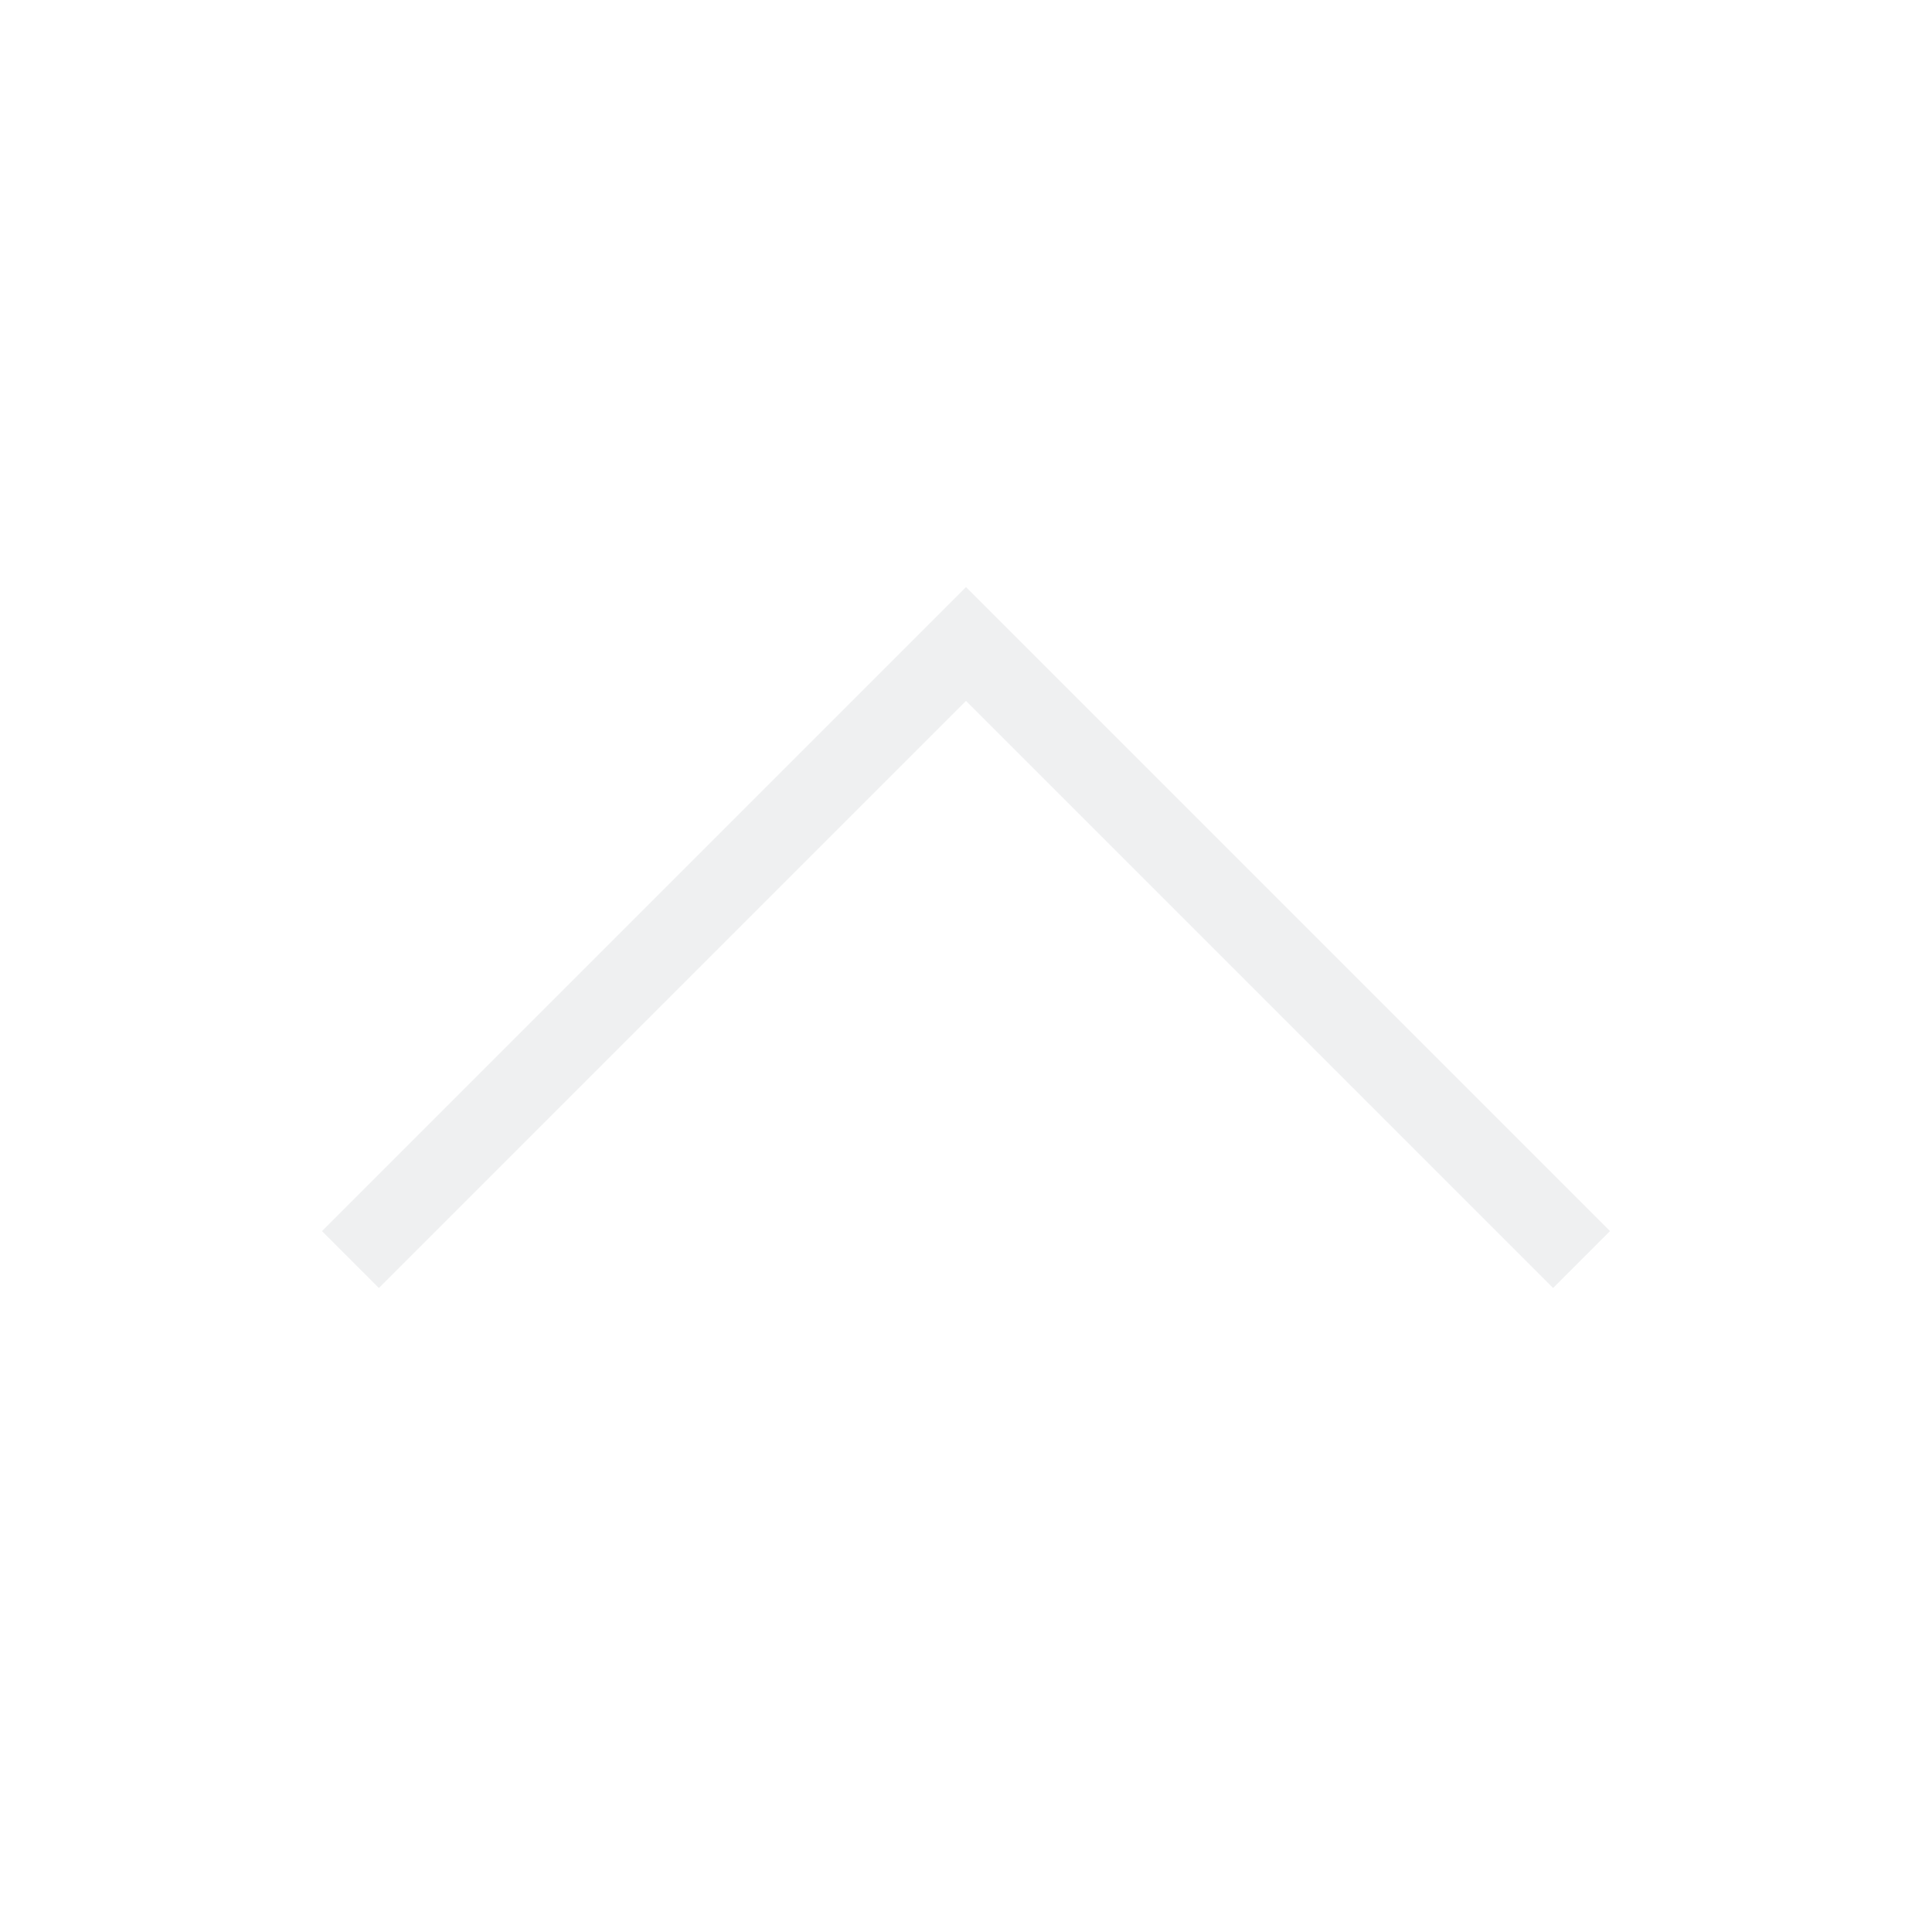
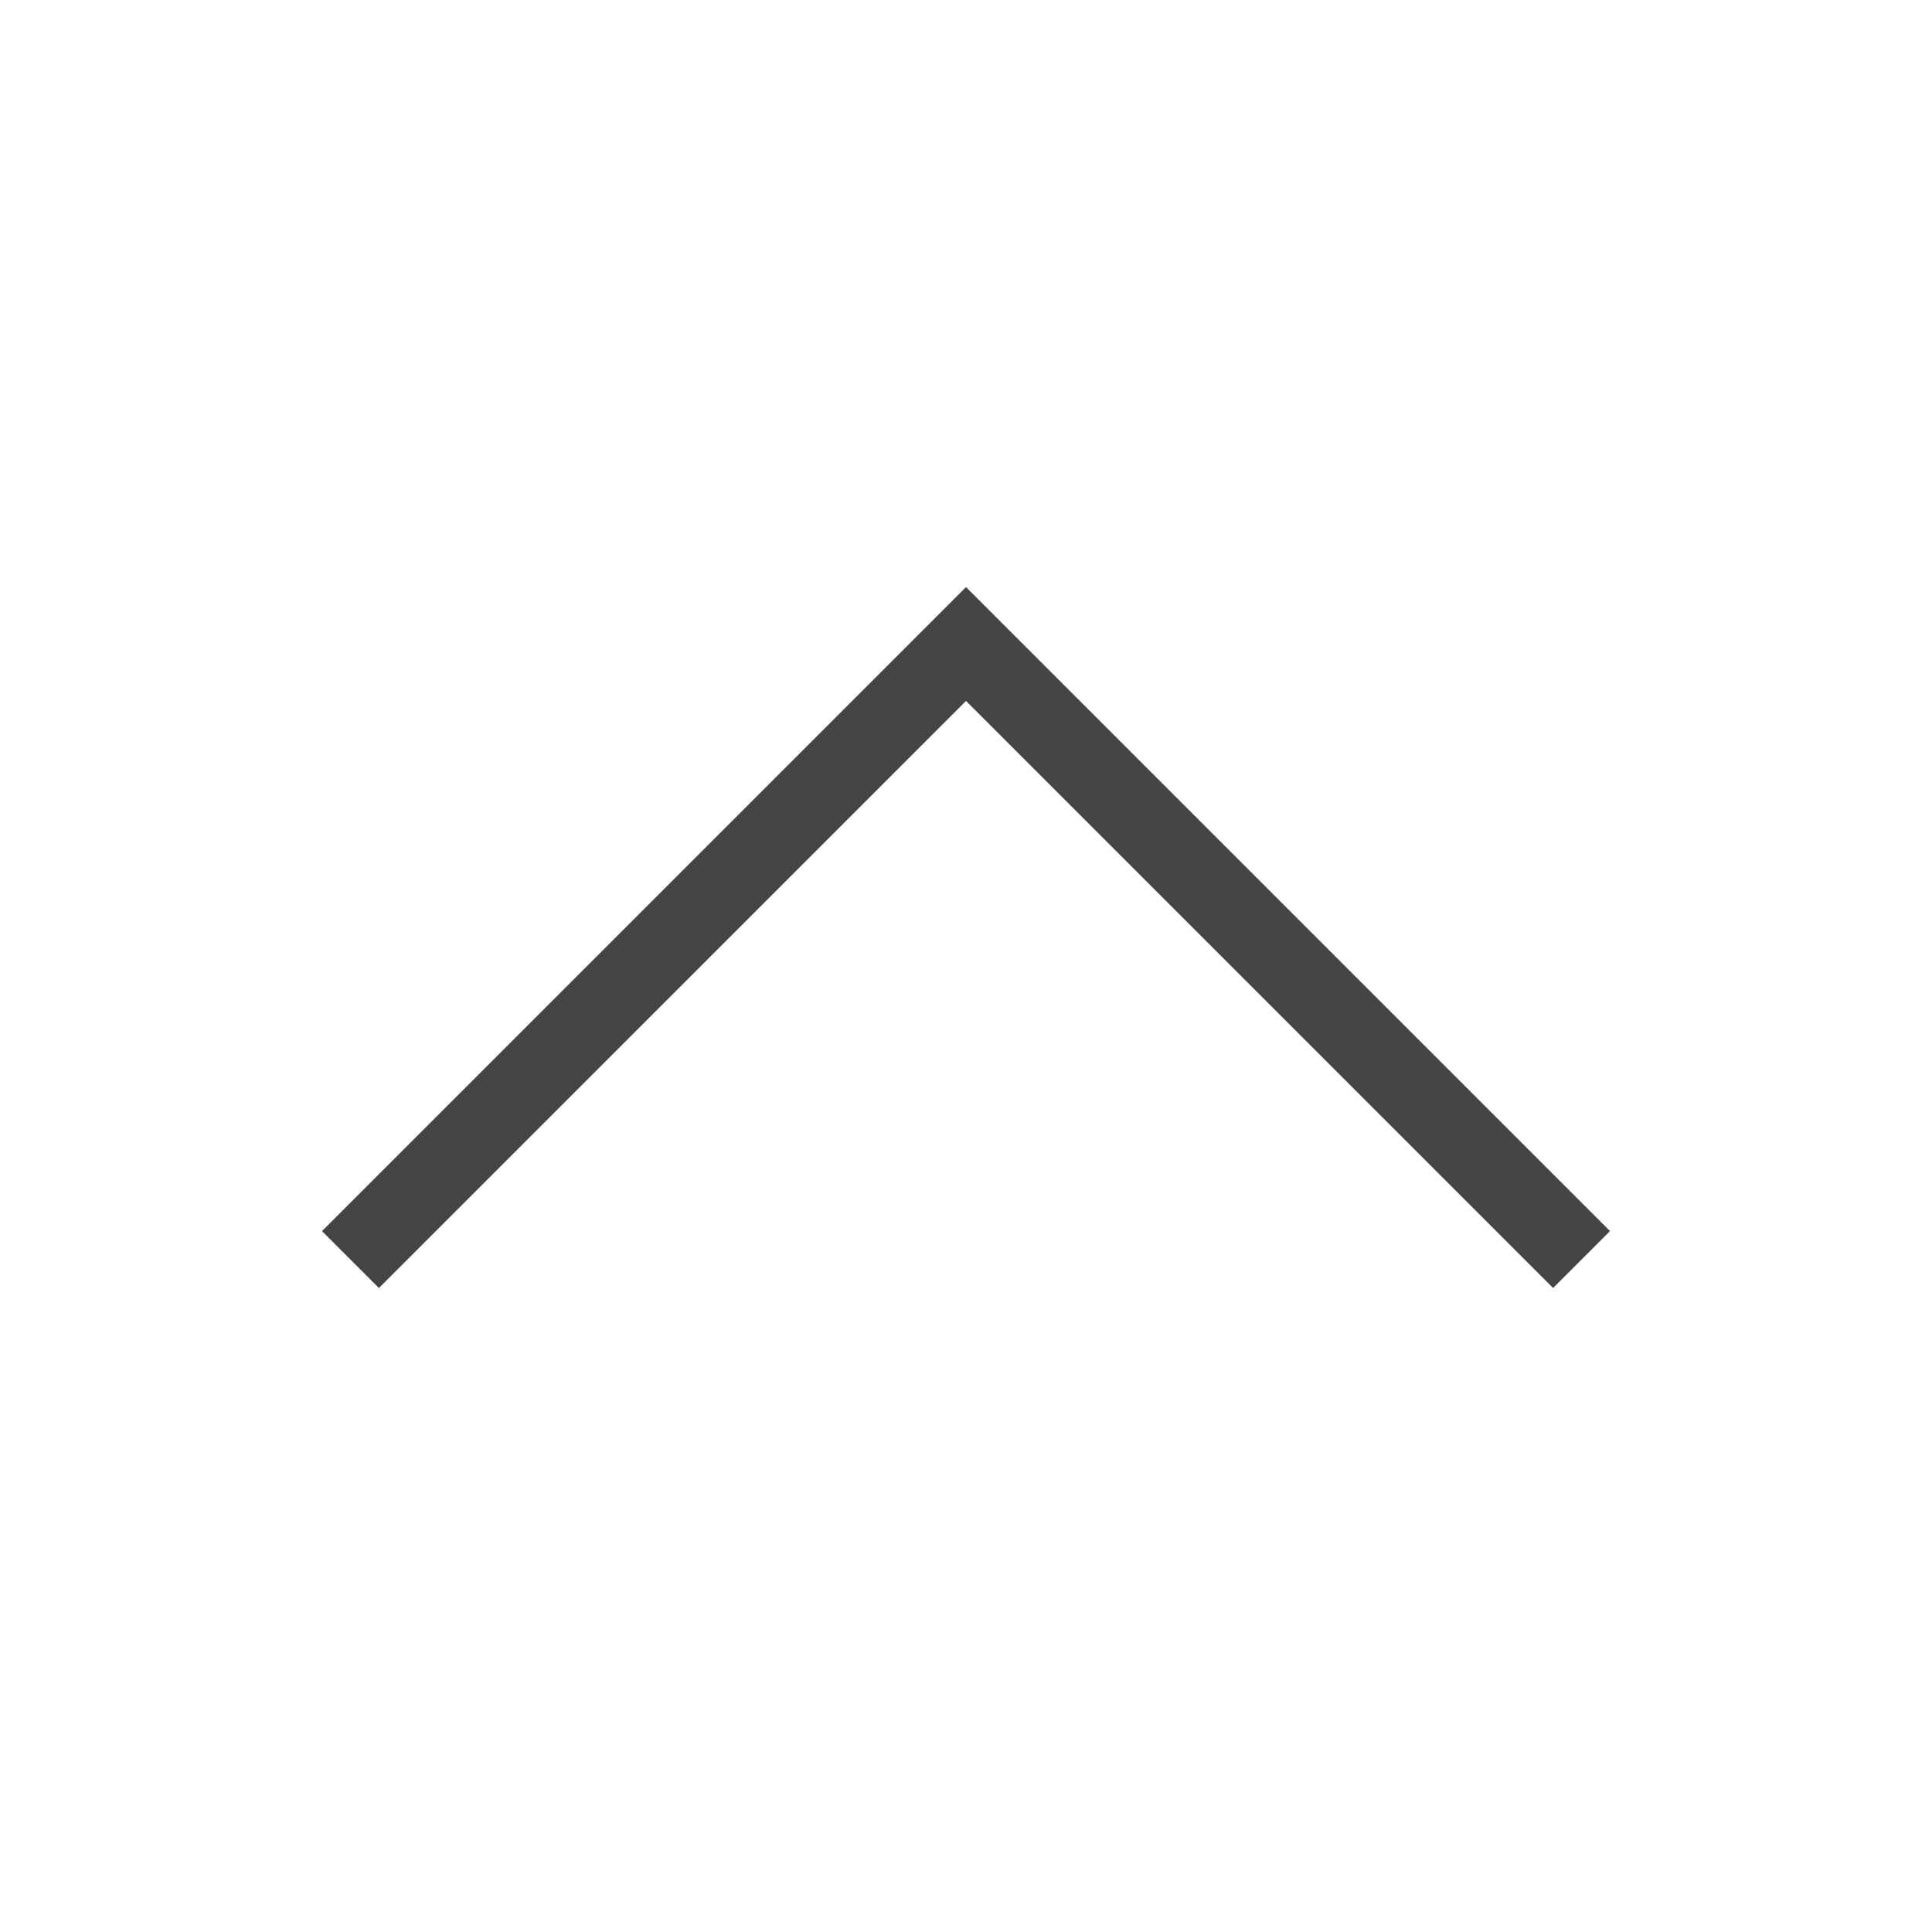
- <svg xmlns="http://www.w3.org/2000/svg" viewBox="0 0 24 24">
-   <style type="text/css" id="current-color-scheme">
-         .ColorScheme-Text {
-             color:#eff0f1;
-         }
-     </style>
-   <g transform="translate(1,1)">
-     <path d="M3.707 15L3 14.293l6.125-6.125L11 6.293l1.875 1.875L19 14.293l-.707.707-6.125-6.125L11 7.707 9.832 8.875 3.707 15" class="ColorScheme-Text" fill="currentColor" />
-   </g>
+ <svg xmlns="http://www.w3.org/2000/svg" width="24" height="24" viewBox="0 0 24 24" fill="none">
+   <path d="M4.707 16L4 15.293L10.125 9.168L12 7.293L13.875 9.168L20 15.293L19.293 16L13.168 9.875L12 8.707L10.832 9.875L4.707 16Z" fill="#444444" />
</svg>
